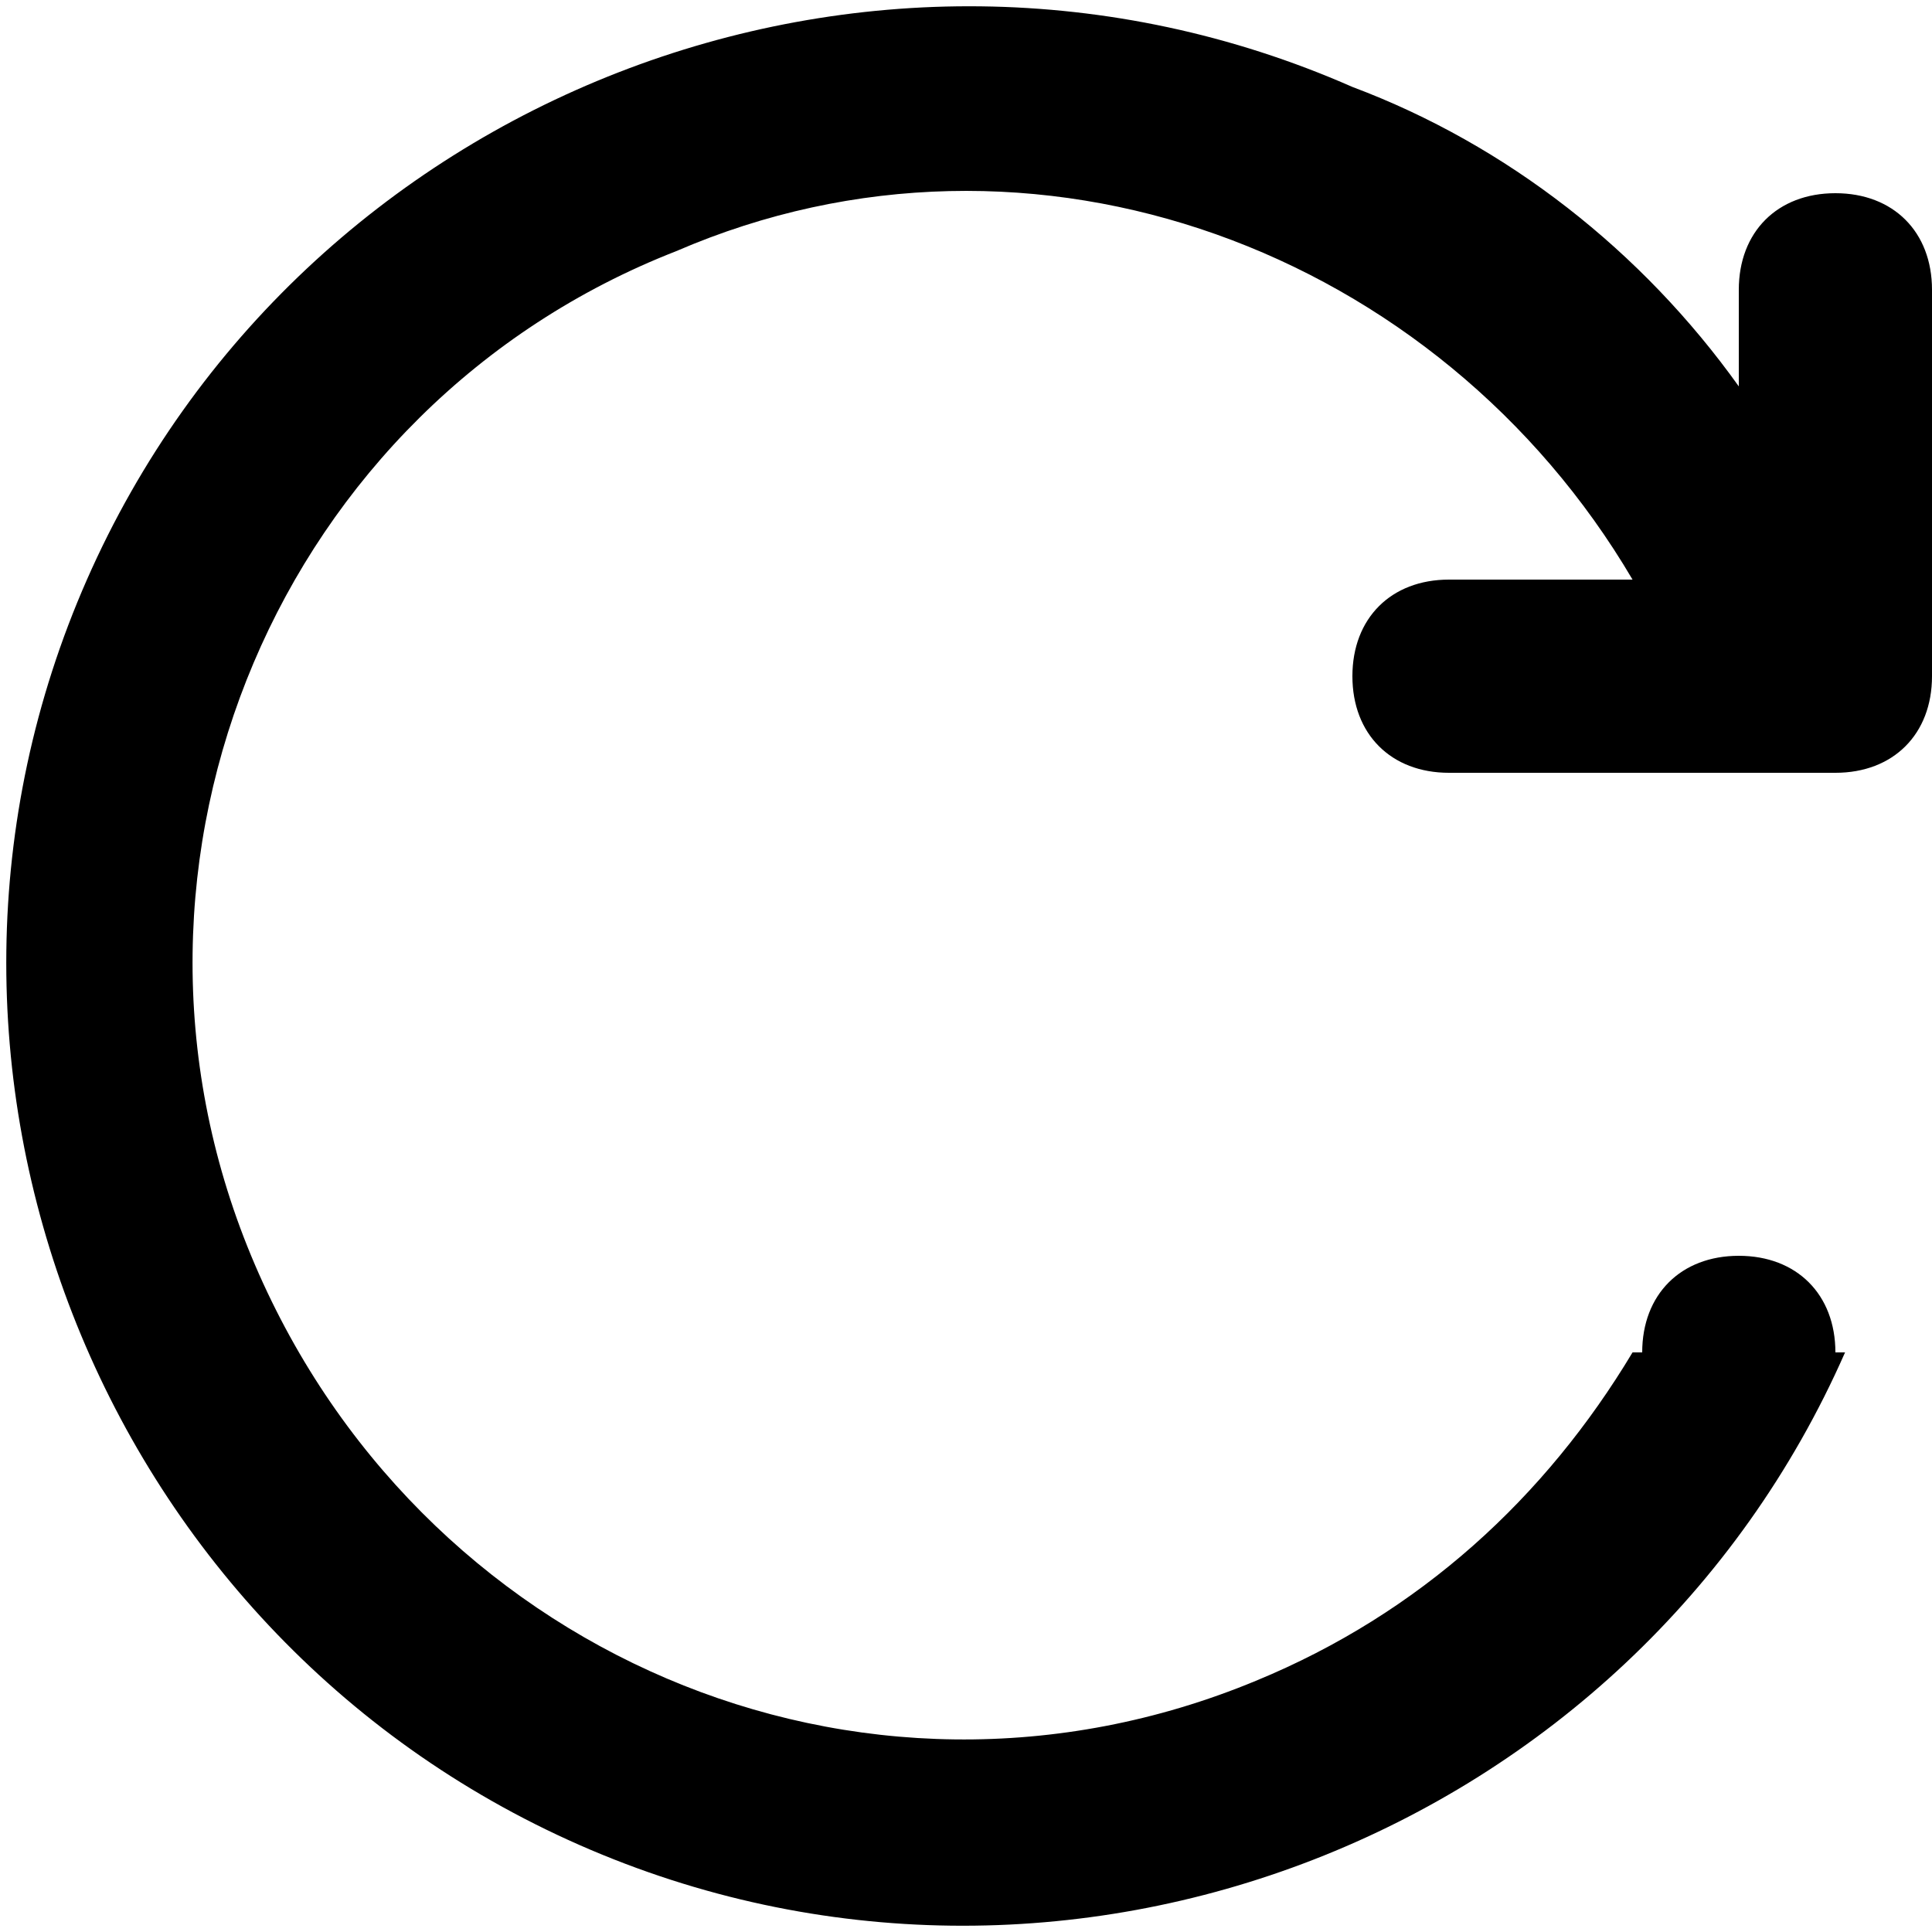
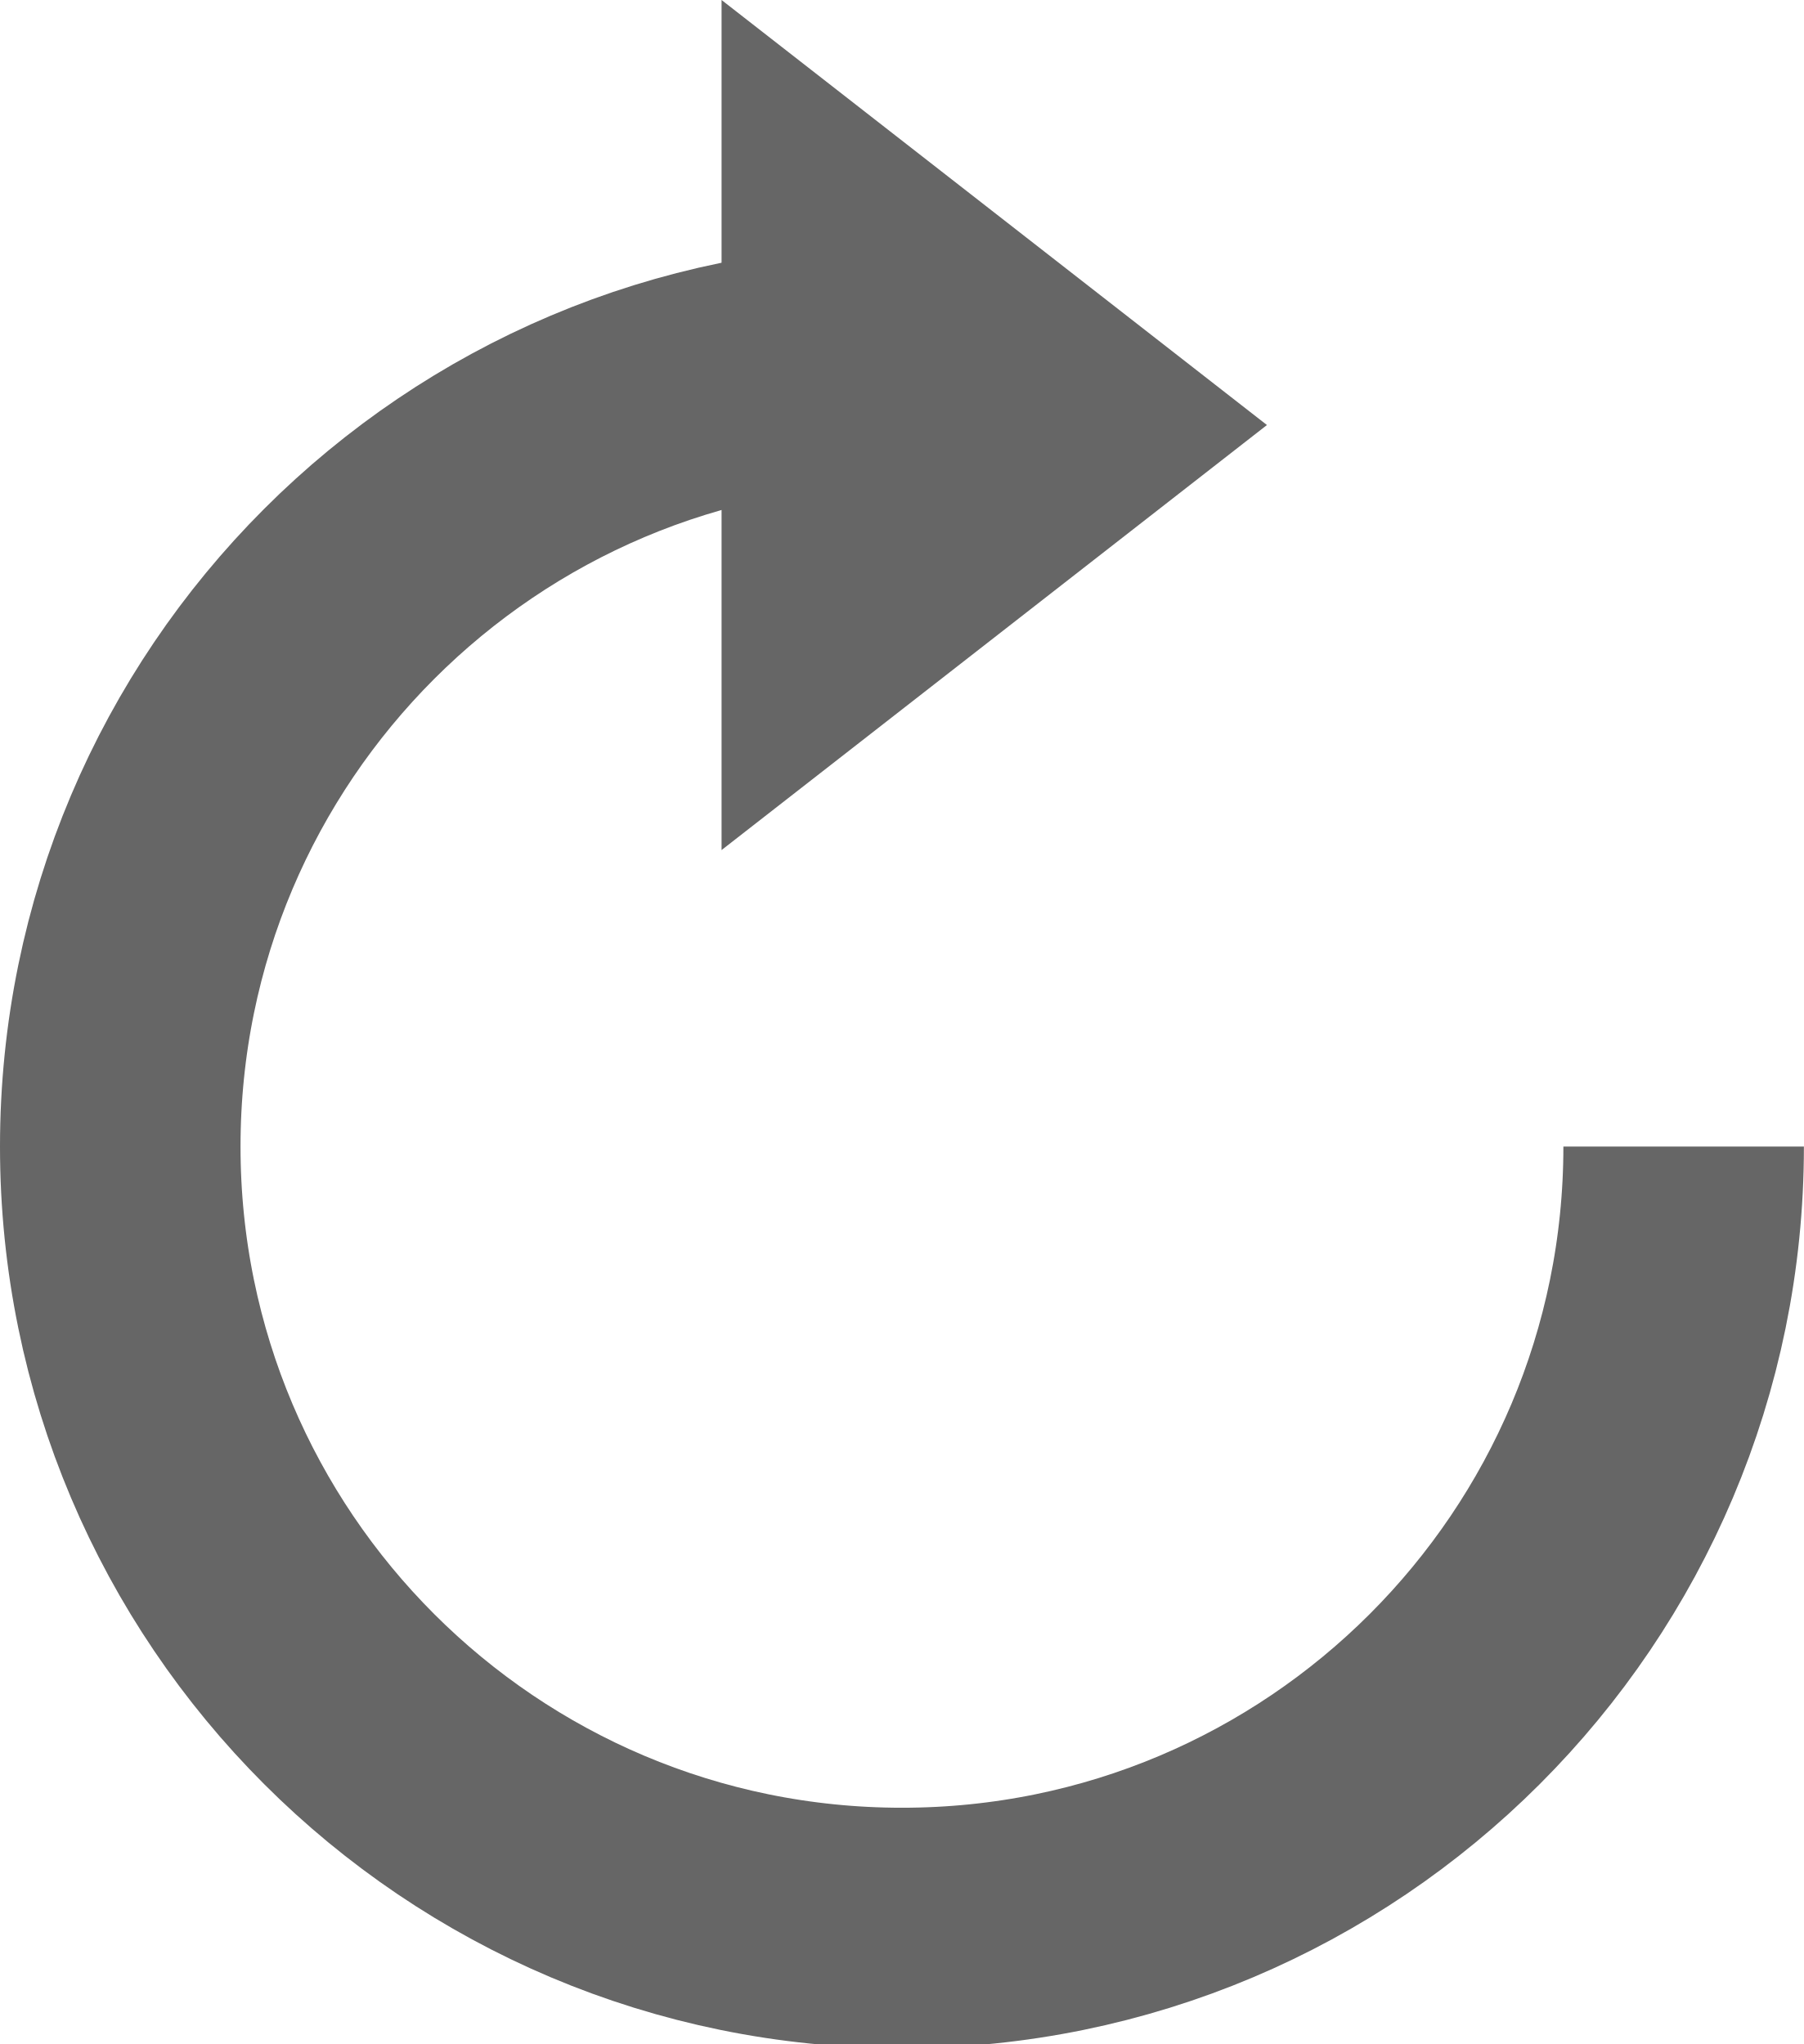
- <svg xmlns="http://www.w3.org/2000/svg" viewBox="0 0 1024 1024" version="1.1">
-   <path d="M972.8 102.4c-30.72 0-51.2 20.48-51.2 51.2v51.2c-51.2-71.68-122.88-128-204.8-158.72C460.8-66.56 158.72 51.2 46.08 307.2S51.2 865.28 307.2 977.92 865.28 972.8 977.92 716.8H972.8c0-30.72-20.48-51.2-51.2-51.2s-51.2 20.48-51.2 51.2h-5.12c-46.08 76.8-112.64 138.24-199.68 174.08-209.92 87.04-445.44-15.36-532.48-225.28S148.48 215.04 358.4 133.12c189.44-81.92 404.48 0 506.88 174.08H768c-30.72 0-51.2 20.48-51.2 51.2s20.48 51.2 51.2 51.2h204.8c30.72 0 51.2-20.48 51.2-51.2V153.6c0-30.72-20.48-51.2-51.2-51.2z" />
+ <svg xmlns="http://www.w3.org/2000/svg" viewBox="0 0 15 17" version="1.1">
+   <g transform="translate(1, 0)">
+     <polygon id="Fill-1" fill="#666666" points="5 0 5 7.07 9.535 3.535" />
+     <path fill="none" d="M13,9.536 C13,13.126 10.09,16.035 6.5,16.035 C2.91,16.035 0,13.126 0,9.536 C0,5.946 2.91,3.035 6.5,3.035" stroke="#666666" stroke-width="2" />
+   </g>
</svg>
